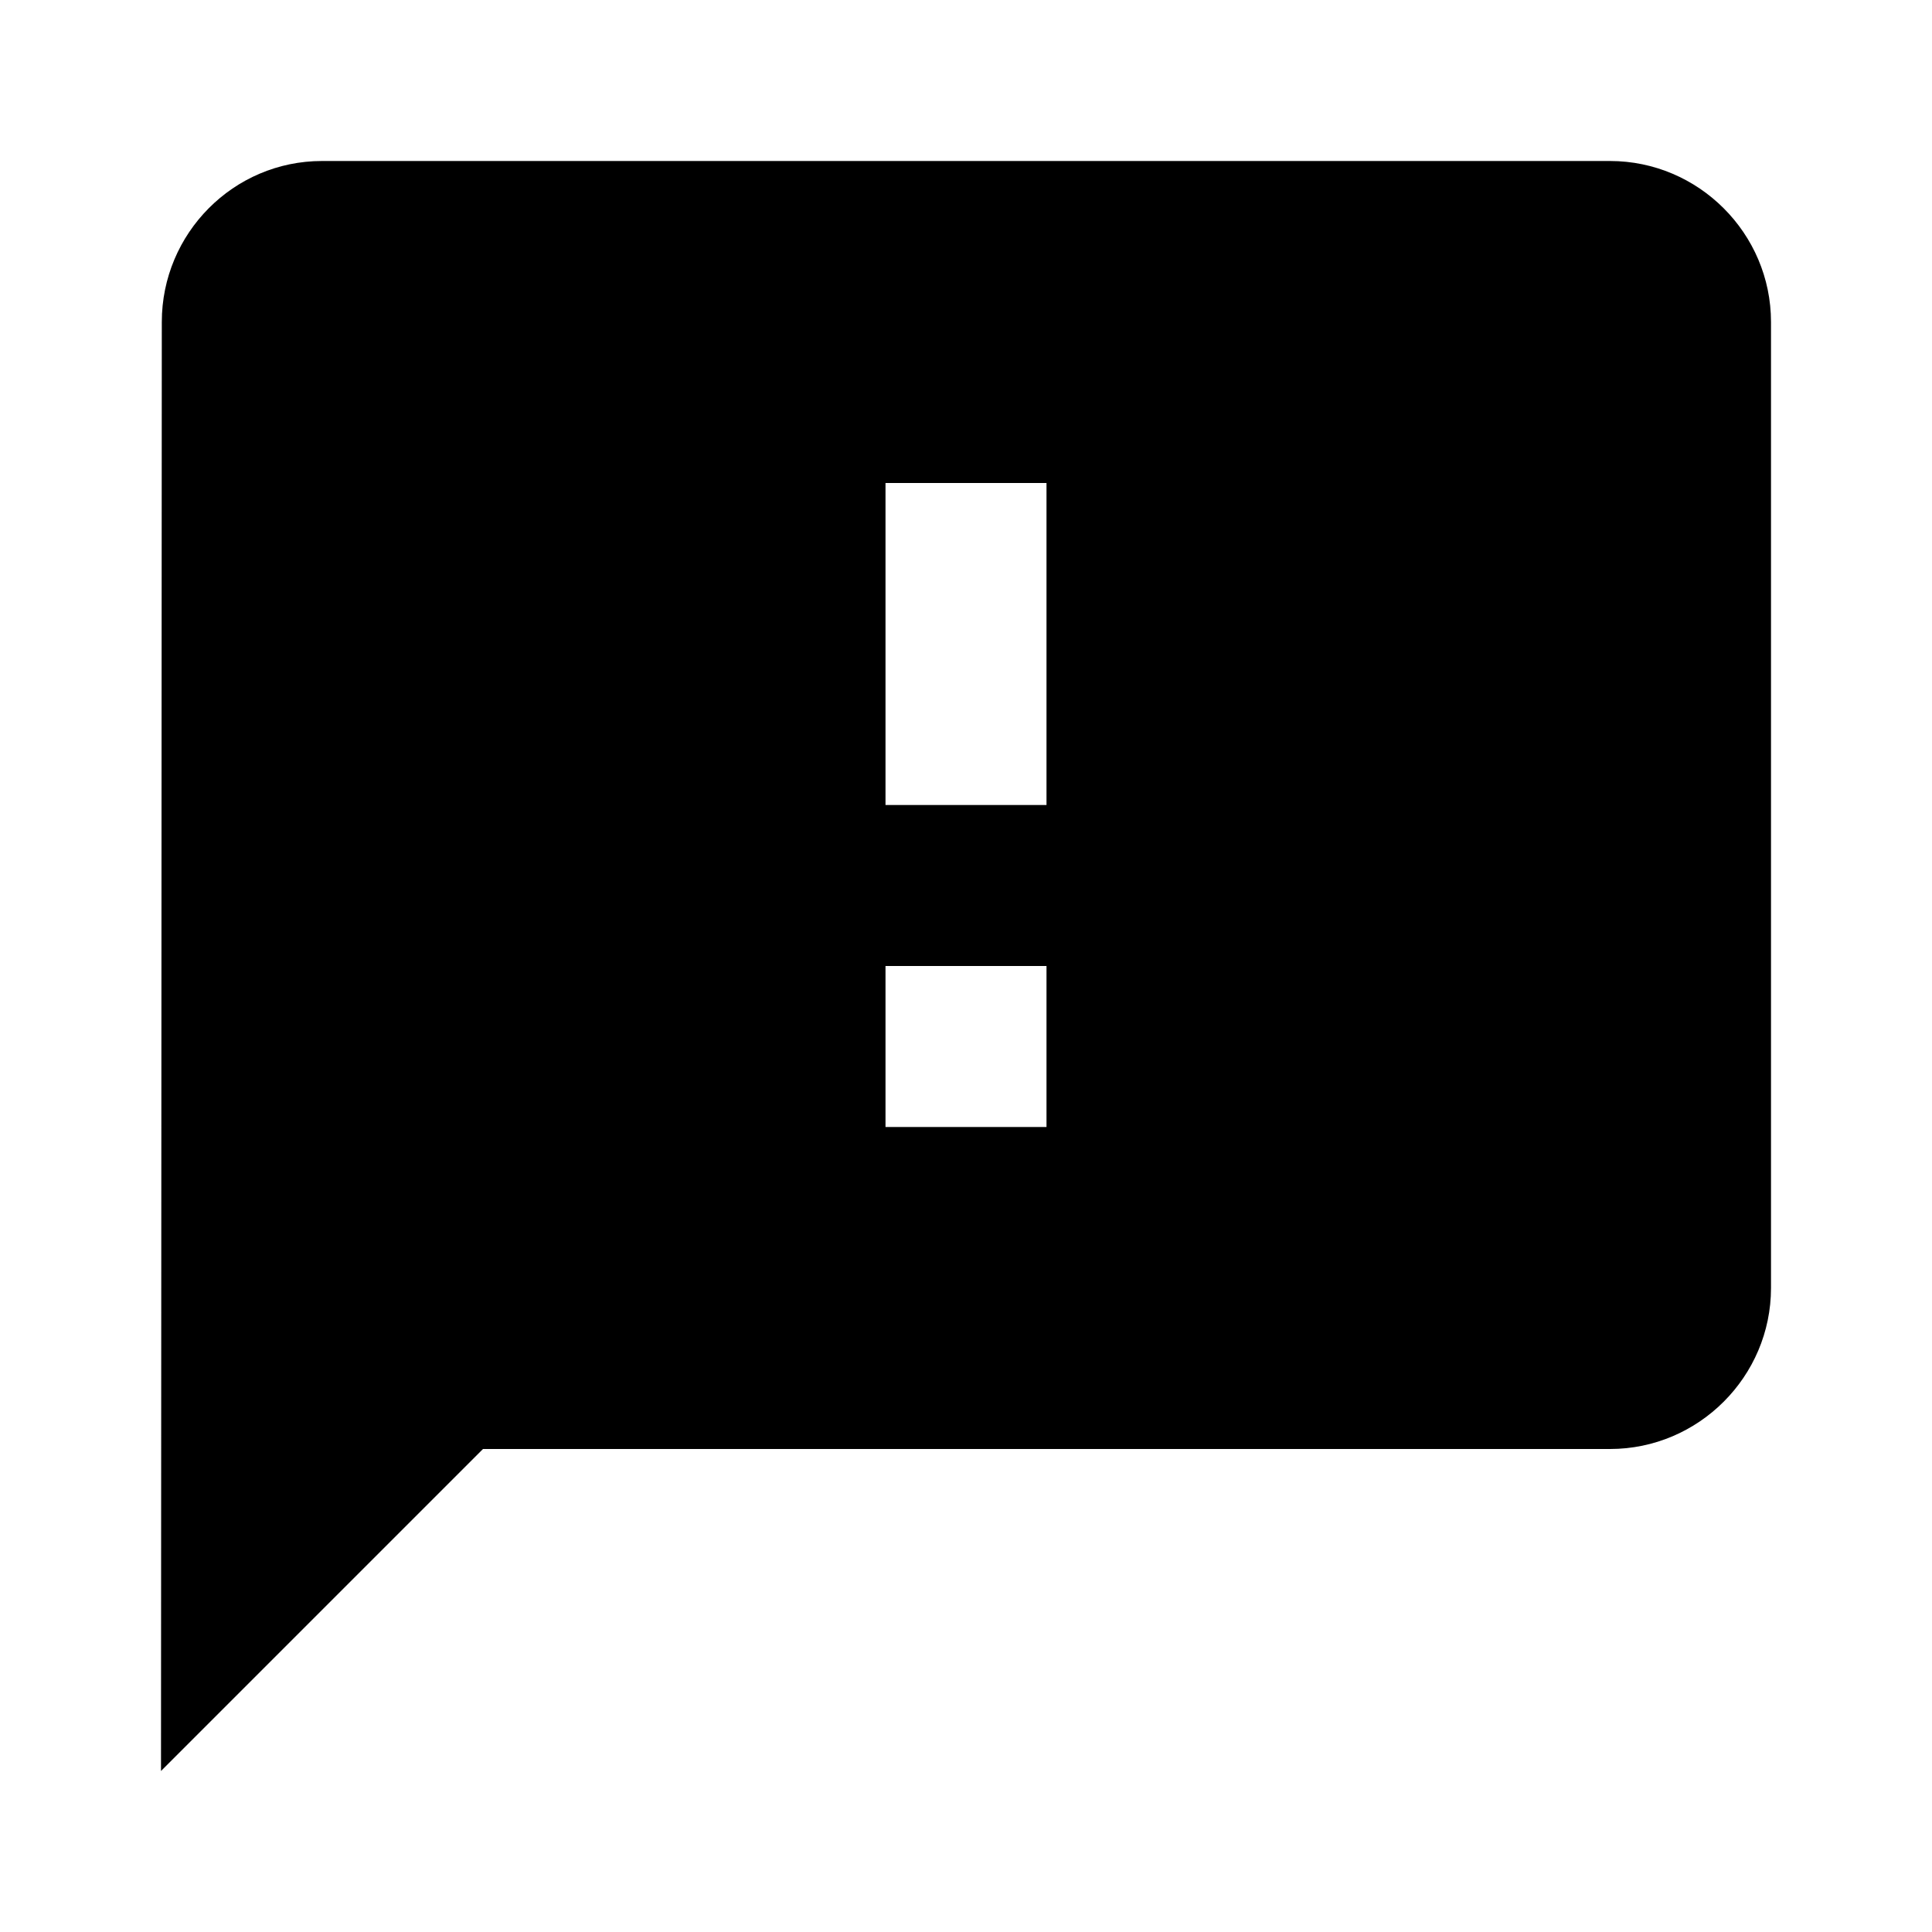
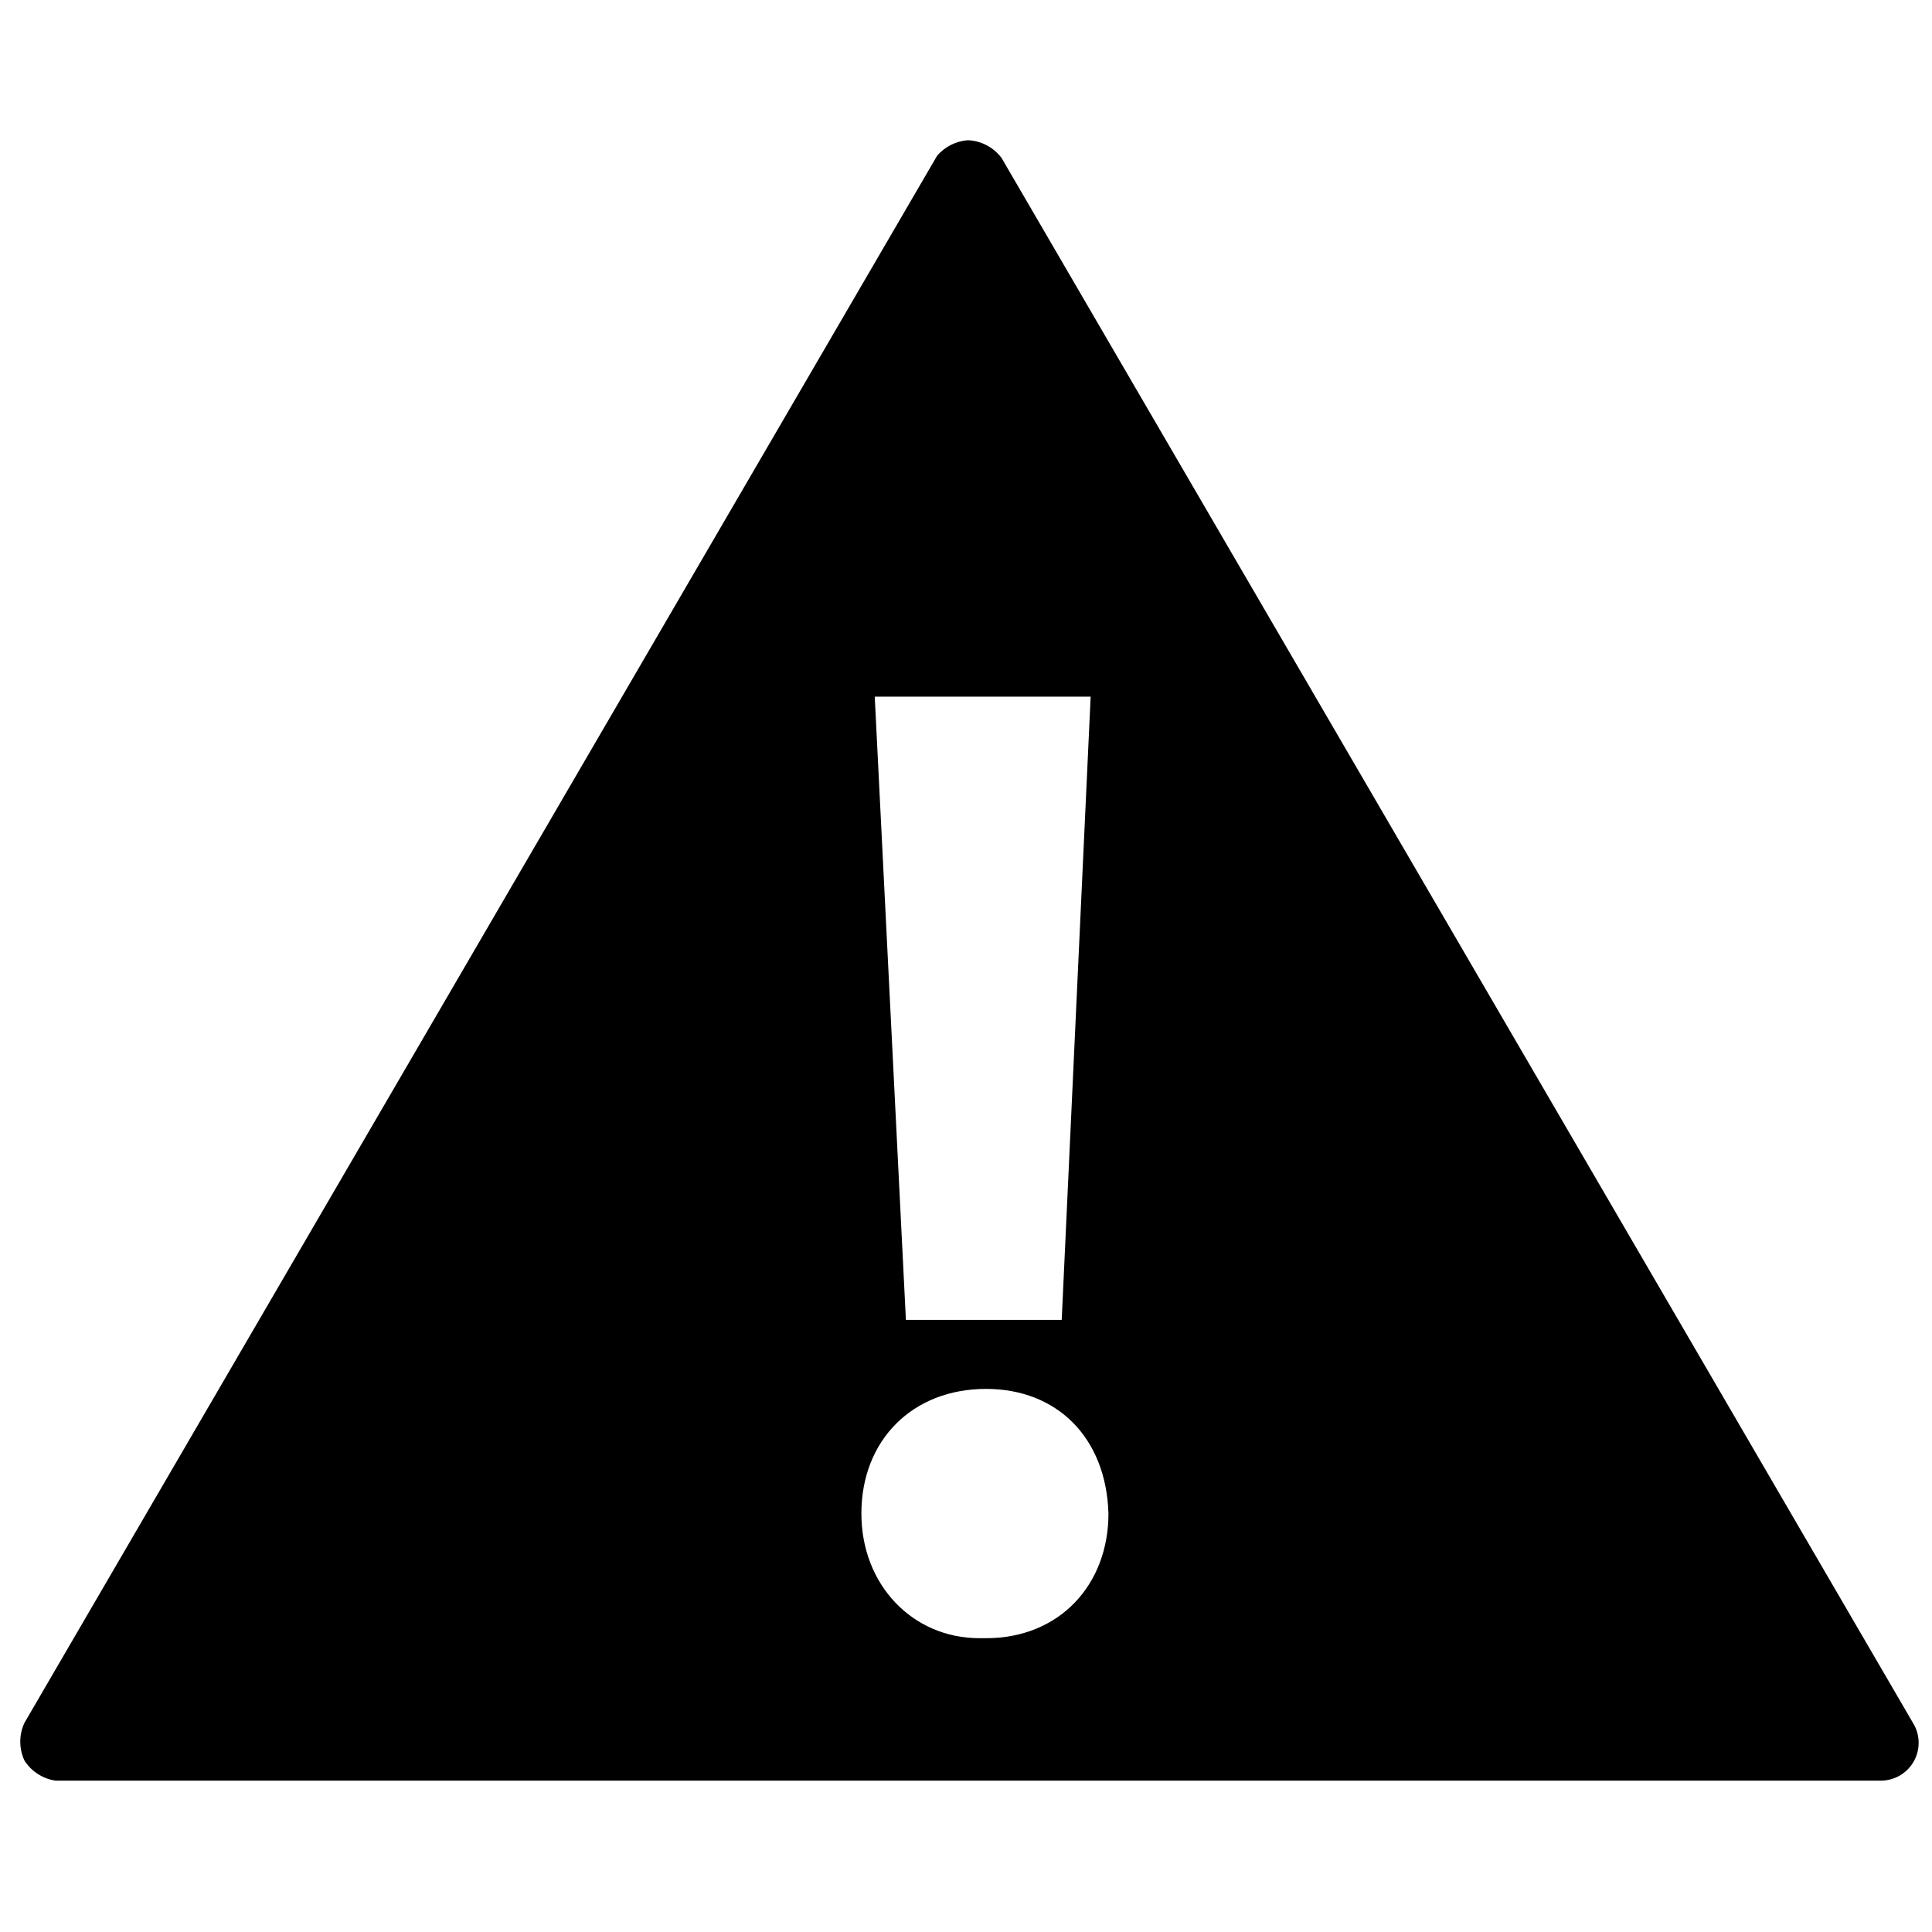
- <svg xmlns="http://www.w3.org/2000/svg" width="24" height="24" viewBox="0 0 24 24">
-   <path d="M20 2H4c-1.1 0-1.99.9-1.99 2L2 22l4-4h14c1.1 0 2-.9 2-2V4c0-1.1-.9-2-2-2m-7 12h-2v-2h2zm0-4h-2V6h2z" />
+ <svg xmlns="http://www.w3.org/2000/svg" xml:space="preserve" width="24" height="24" viewBox="0 0 0.868 0.868">
+   <path d="M.86.775.45.071A.02.02 0 0 0 .435.063.02.02 0 0 0 .421.07l-.41.704a.02.02 0 0 0 0 .017A.02.02 0 0 0 .025.8h.82A.017.017 0 0 0 .86.775M.49.313l-.013.28h-.07L.393.313zM.443.736H.44C.41.736.387.712.387.68.387.647.41.624.443.624c.032 0 .054.022.055.056 0 .032-.022.056-.055.056" />
</svg>
